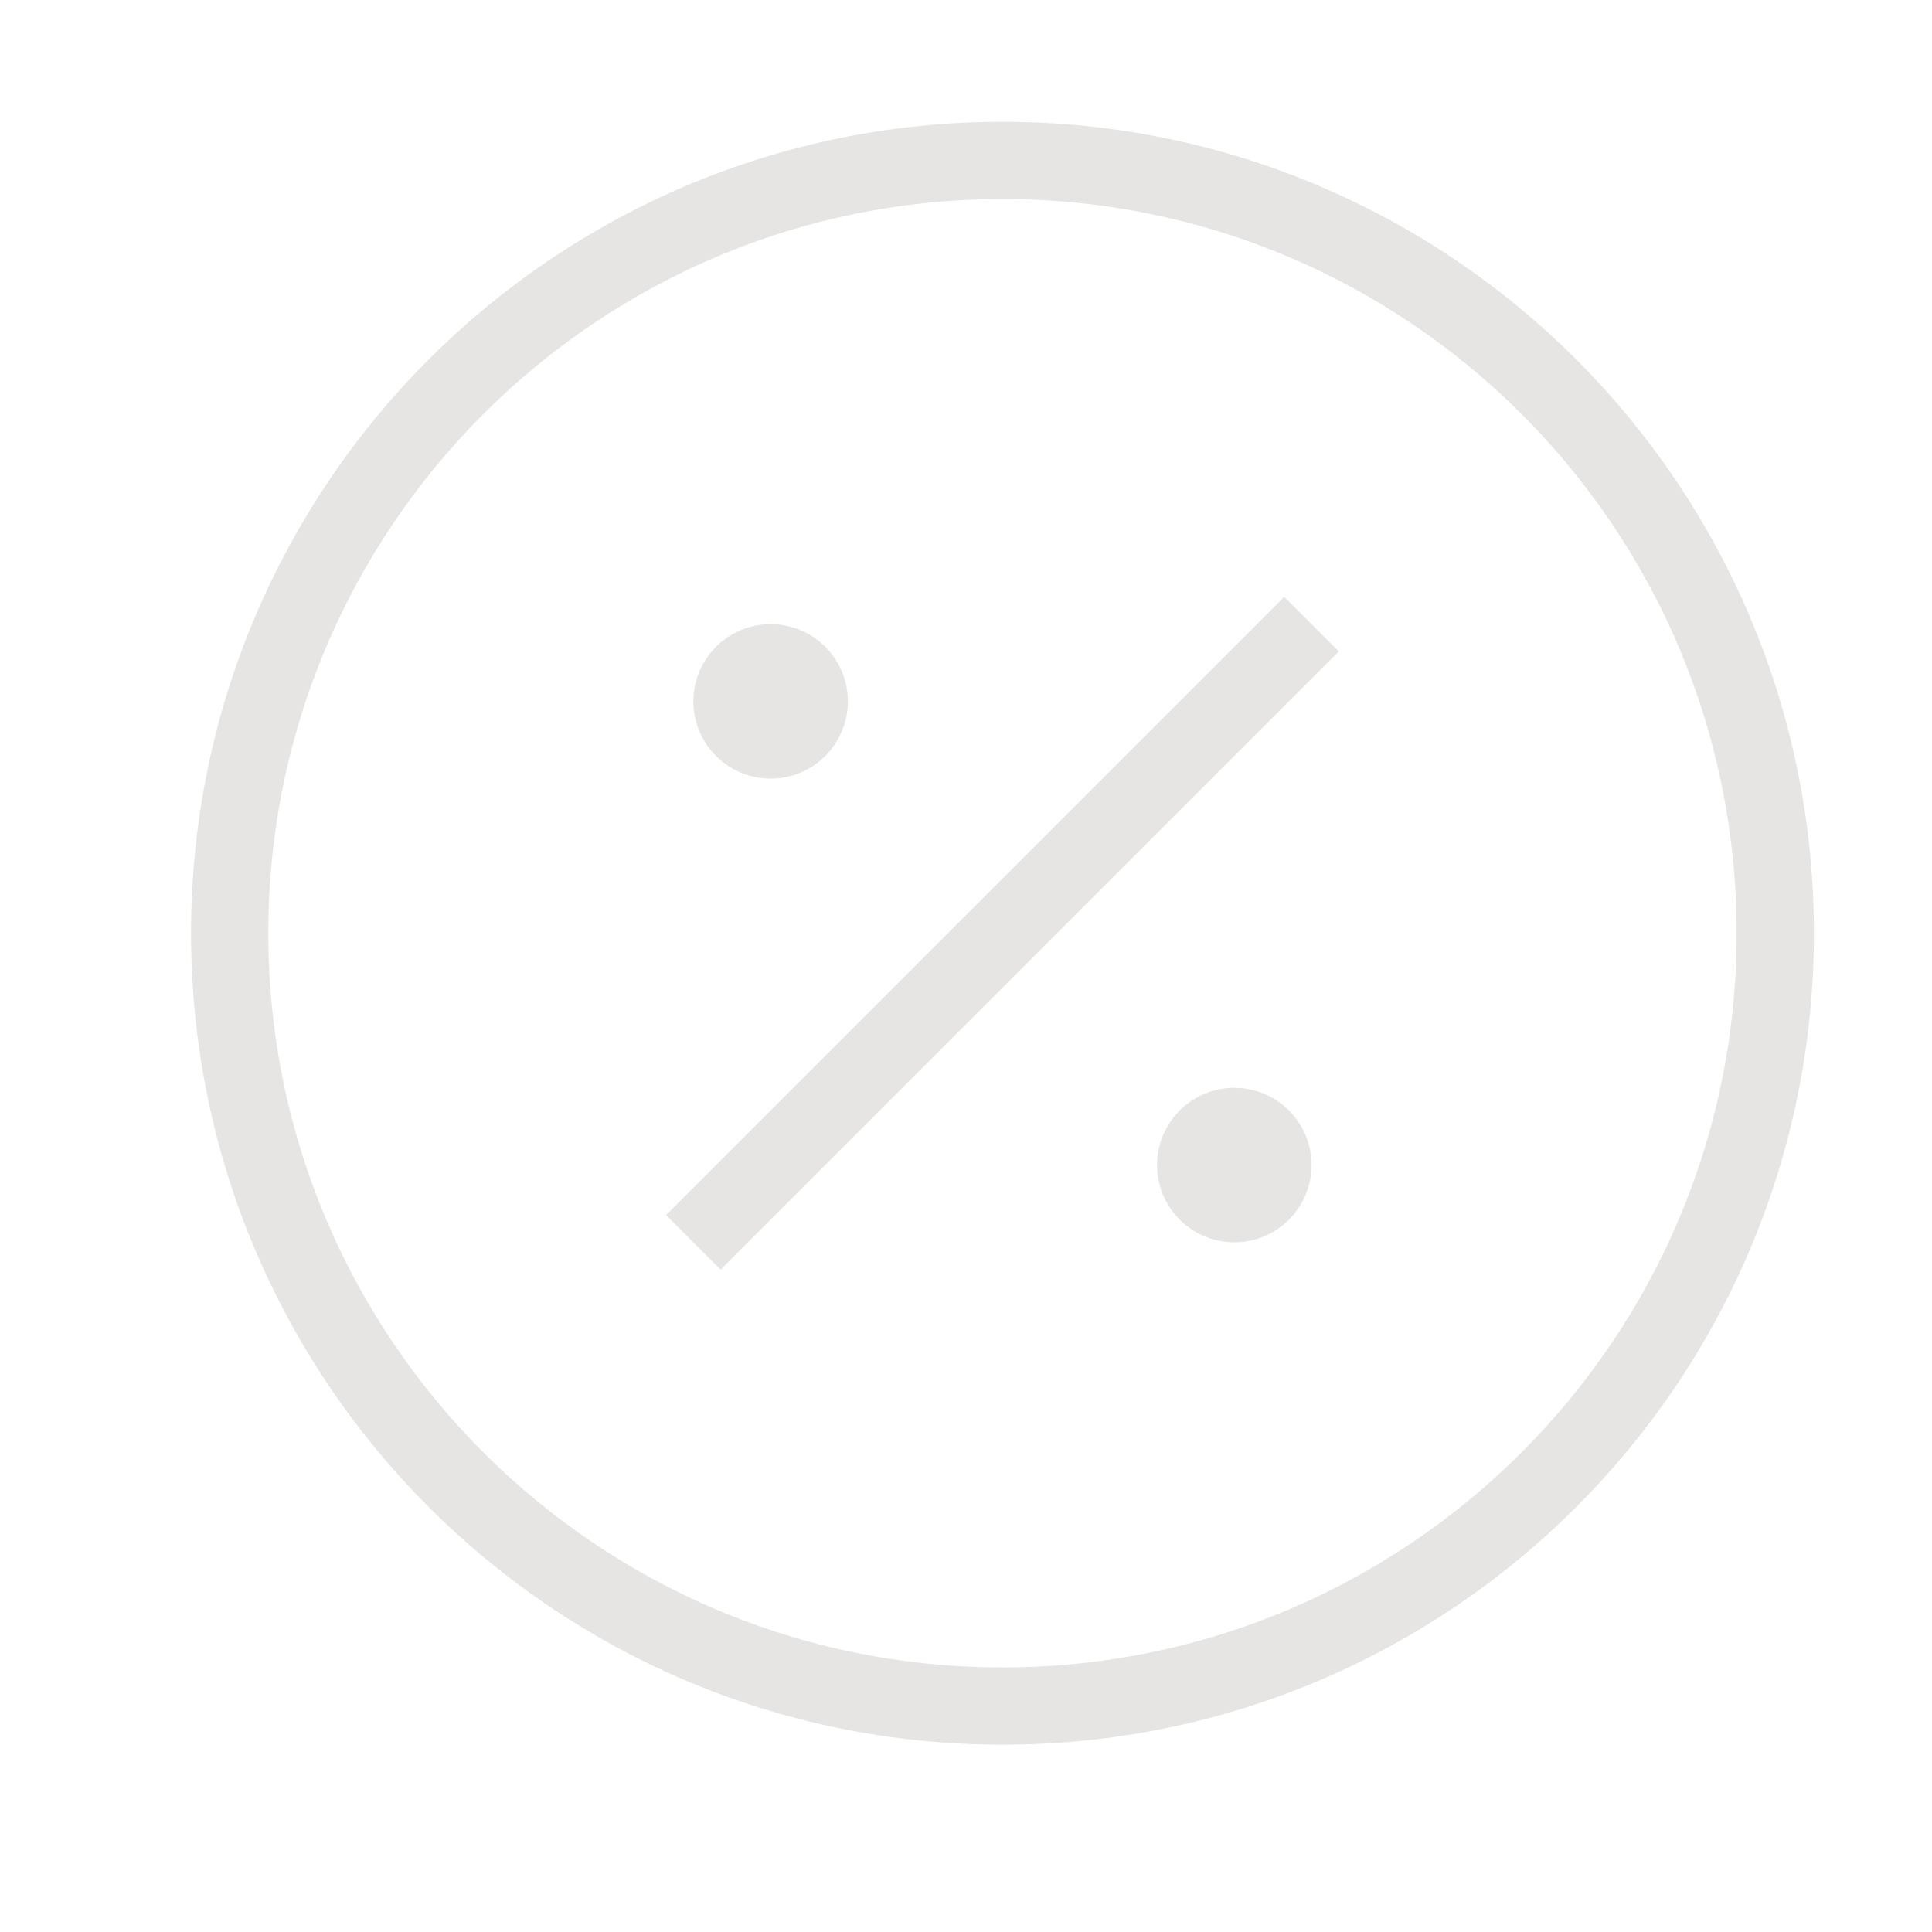
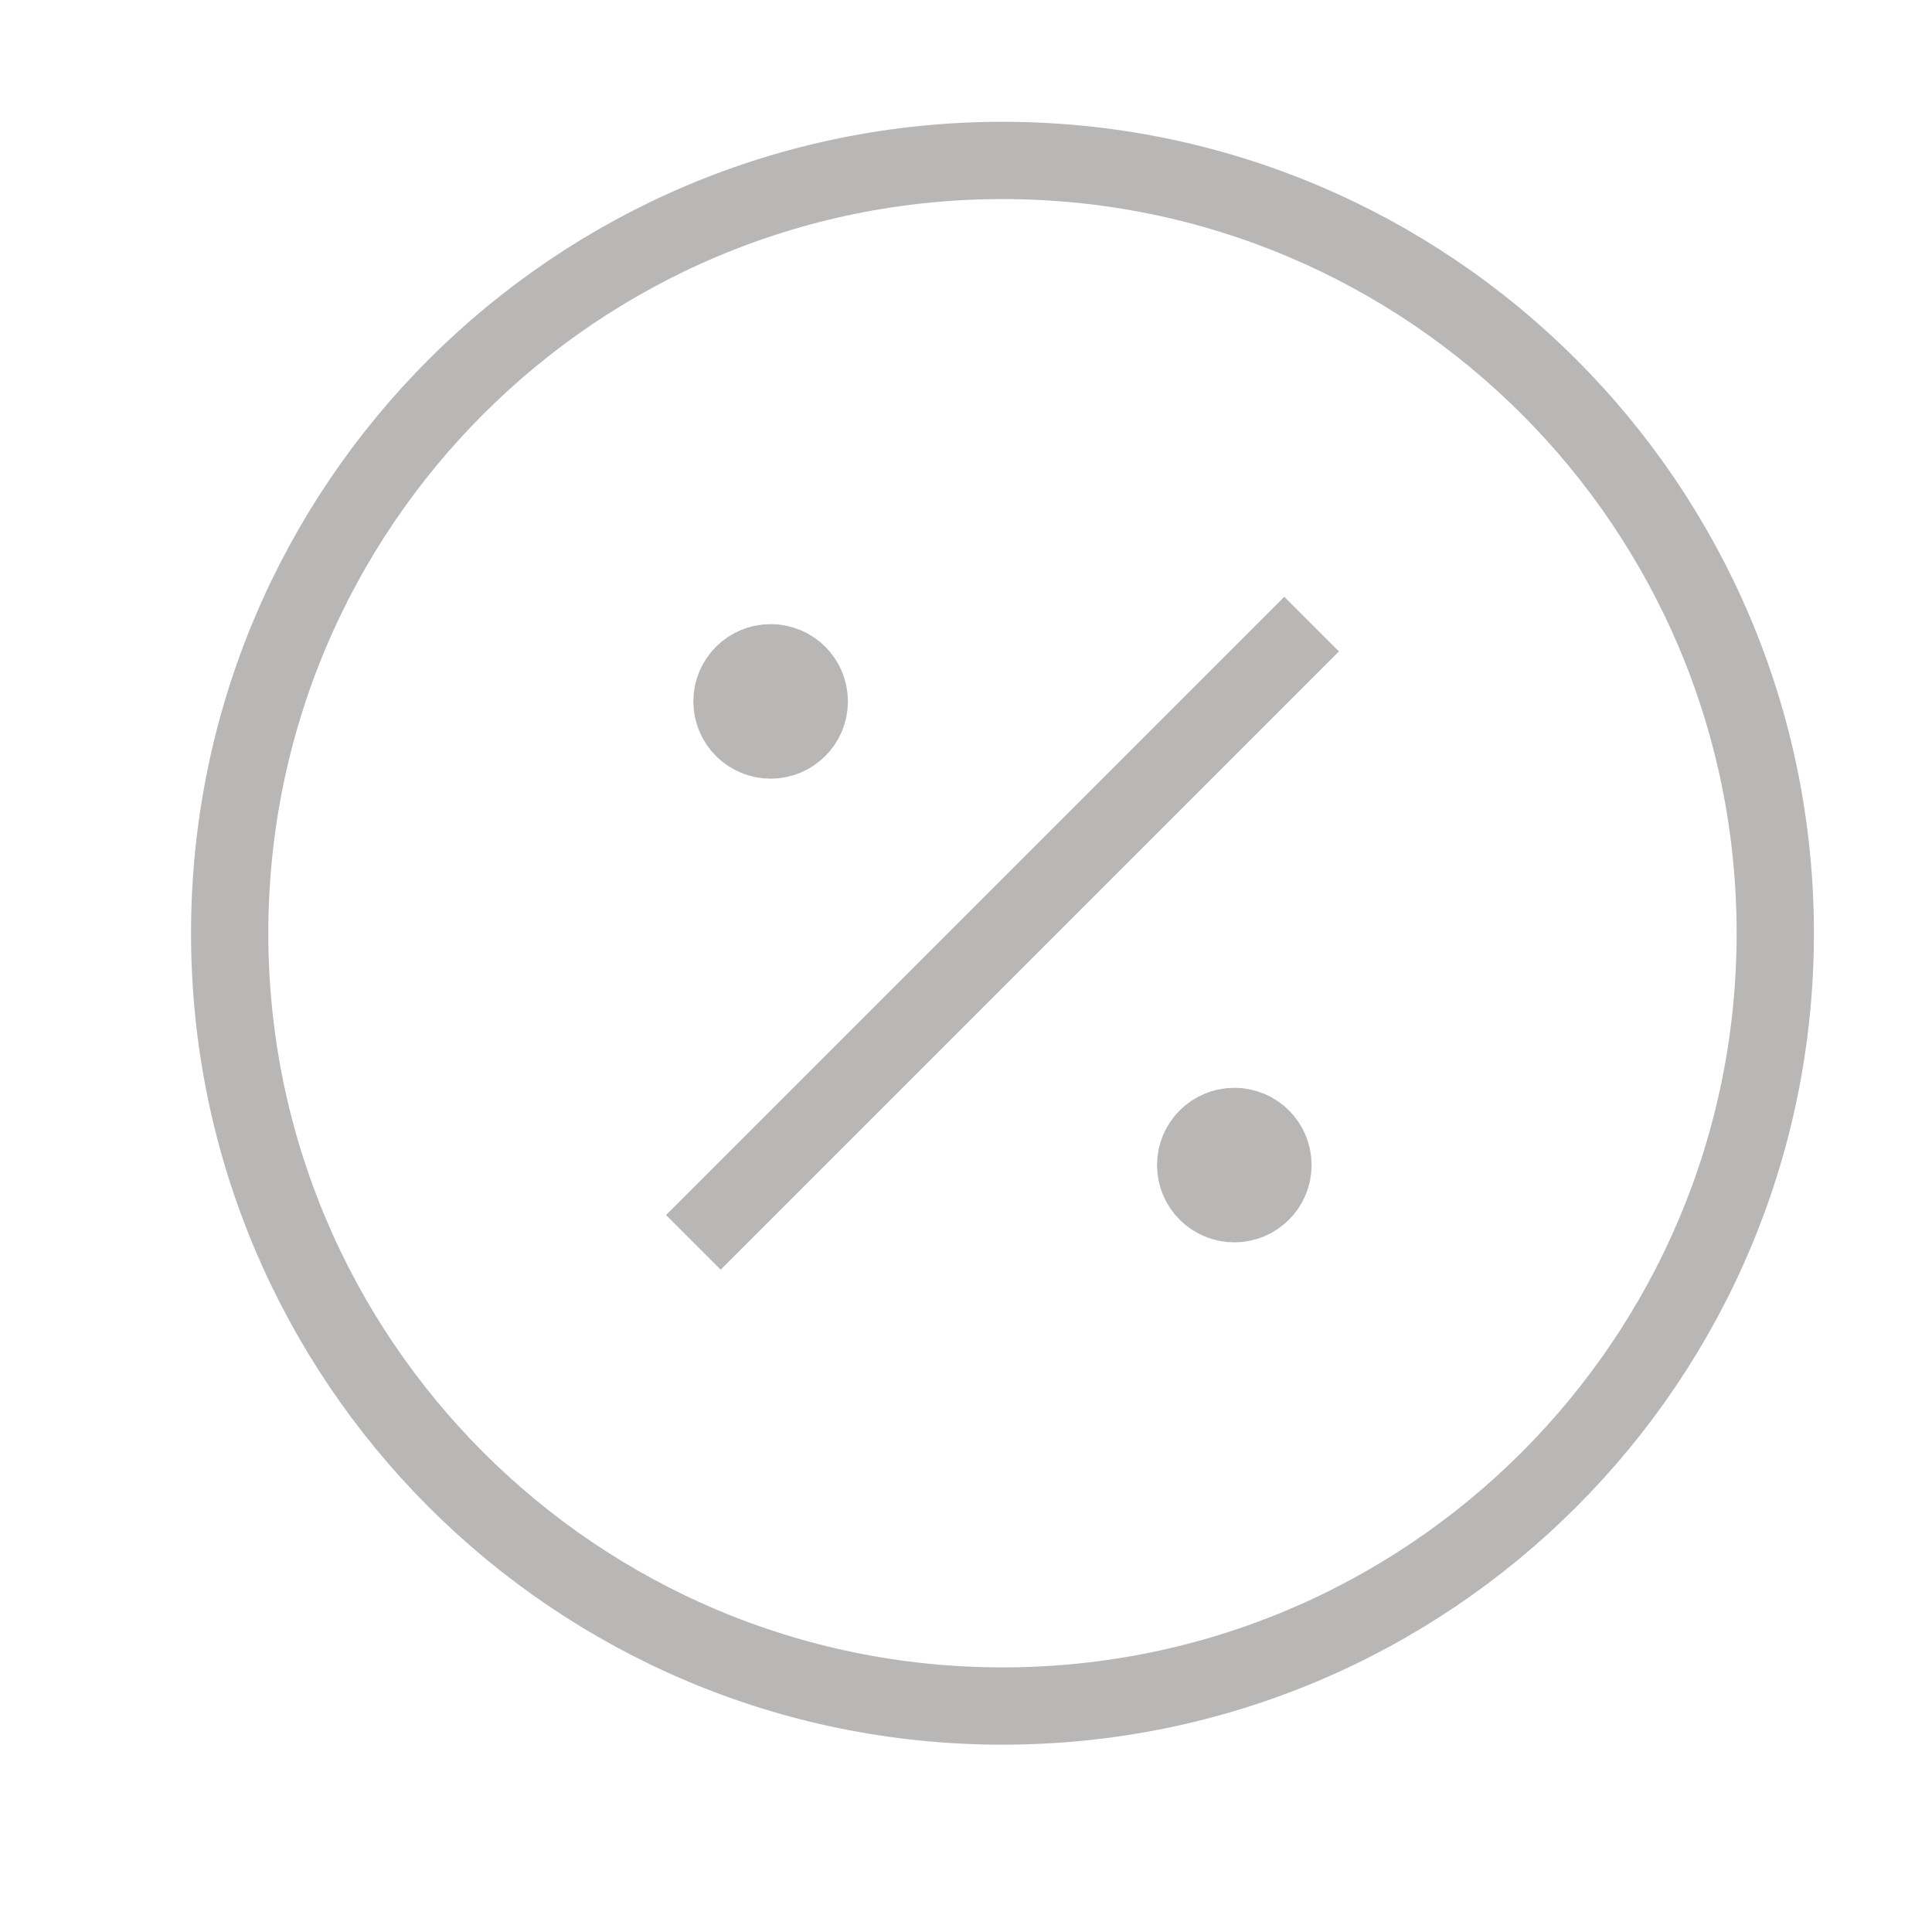
<svg xmlns="http://www.w3.org/2000/svg" width="25" height="25" viewBox="0 0 25 25" fill="none">
-   <path d="M9.972 9.076H9.982M15.972 15.076H15.982M16.972 8.076L8.972 16.076M10.472 9.076C10.472 9.352 10.248 9.576 9.972 9.576C9.696 9.576 9.472 9.352 9.472 9.076C9.472 8.8 9.696 8.576 9.972 8.576C10.248 8.576 10.472 8.8 10.472 9.076ZM16.472 15.076C16.472 15.352 16.248 15.576 15.972 15.576C15.696 15.576 15.472 15.352 15.472 15.076C15.472 14.8 15.696 14.576 15.972 14.576C16.248 14.576 16.472 14.8 16.472 15.076ZM22.972 12.076C22.972 17.599 18.495 22.076 12.972 22.076C7.449 22.076 2.972 17.599 2.972 12.076C2.972 6.553 7.449 2.076 12.972 2.076C18.495 2.076 22.972 6.553 22.972 12.076Z" stroke="#E7E5E4" strokeWidth="2" strokeLinecap="round" strokeLinejoin="round" />
+   <path d="M9.972 9.076H9.982M15.972 15.076H15.982M16.972 8.076L8.972 16.076M10.472 9.076C10.472 9.352 10.248 9.576 9.972 9.576C9.696 9.576 9.472 9.352 9.472 9.076C9.472 8.8 9.696 8.576 9.972 8.576C10.248 8.576 10.472 8.8 10.472 9.076ZM16.472 15.076C16.472 15.352 16.248 15.576 15.972 15.576C15.696 15.576 15.472 15.352 15.472 15.076C15.472 14.8 15.696 14.576 15.972 14.576C16.248 14.576 16.472 14.8 16.472 15.076ZM22.972 12.076C22.972 17.599 18.495 22.076 12.972 22.076C7.449 22.076 2.972 17.599 2.972 12.076C2.972 6.553 7.449 2.076 12.972 2.076C18.495 2.076 22.972 6.553 22.972 12.076Z" stroke="#B9B7B6" strokeWidth="2" strokeLinecap="round" strokeLinejoin="round" />
</svg>
